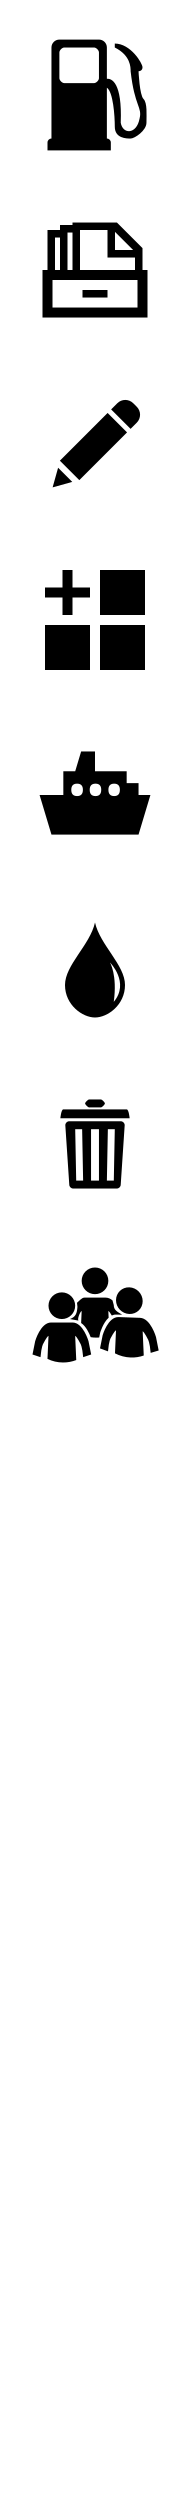
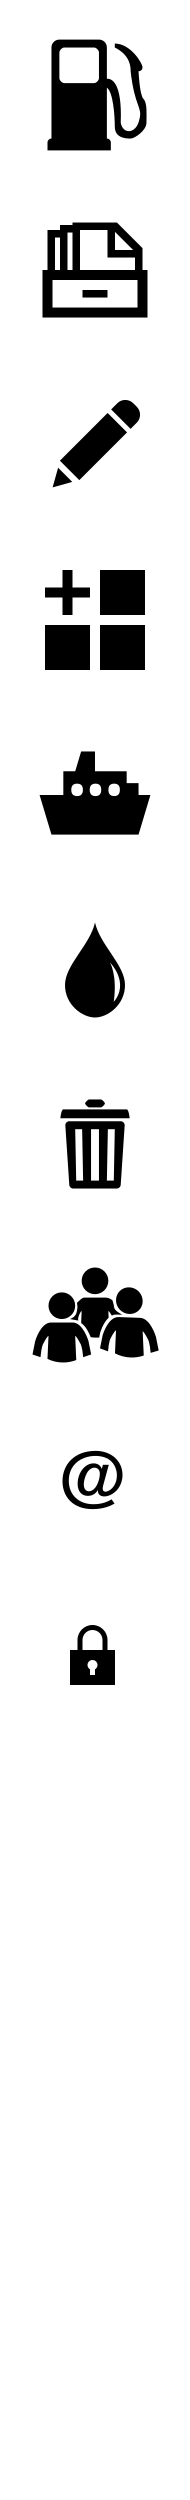
<svg xmlns="http://www.w3.org/2000/svg" xmlns:xlink="http://www.w3.org/1999/xlink" version="1.1" width="76" height="1000">
  <defs>
    <symbol id="fuel">
      <path d="M 42.75,19L 42.75,31.498C 44.583,31.378 48.918,32.788 48.292,49.083C 49.083,53.833 54.625,53.833 55.812,47.5C 57,42.75 53.833,42.75 52.25,28.5C 52.25,26.917 52.25,22.167 45.917,19L 45.917,17.417C 52.25,17.417 57,25.333 57,26.917C 57,28.5 55.417,28.5 55.417,28.5C 55.417,28.5 55.812,38 57.396,39.583C 58.979,41.167 58.583,45.917 58.583,49.083C 58.583,52.25 53.833,55.417 52.25,55.417C 50.667,55.417 45.917,55.417 45.917,50.667C 45.917,46.34 45.26,36.76 42.75,35.085L 42.75,55.417C 43.624,55.417 44.333,56.126 44.333,57L 44.333,60.167L 19,60.167L 19,57C 19,56.126 19.709,55.417 20.583,55.417L 20.583,19C 20.583,17.251 22.001,15.833 23.75,15.833L 39.583,15.833C 41.332,15.833 42.75,17.251 42.75,19 Z M 25.729,33.25L 37.604,33.25C 38.479,33.25 39.583,32.145 39.583,31.271L 39.583,20.979C 39.583,20.105 38.479,19 37.604,19L 25.729,19C 24.855,19 23.75,20.105 23.75,20.979L 23.75,31.271C 23.75,32.145 24.855,33.25 25.729,33.25 Z " />
    </symbol>
    <symbol id="files">
      <path d="M 19,38L 19,22L 24,22L 24,20L 29,20L 29,19L 46.75,19L 57,29.25L 57,38L 59,38L 59,57L 58.583,57L 17.417,57L 17,57L 17,38L 19,38 Z M 24,38L 24,25L 22,25L 22,38L 24,38 Z M 27,23L 27,38L 29,38L 29,23L 27,23 Z M 43,46L 43,49L 33,49L 33,46L 43,46 Z M 54,38L 54,33L 43,33L 43,22L 32,22L 32,38L 54,38 Z M 46,22.75L 46,30L 53.25,30L 46,22.75 Z M 21,42L 21,53L 55,53L 55,42L 21,42 Z " />
    </symbol>
    <symbol id="pencil">
      <path d="M 53.293,21.293L 54.707,22.707C 56.465,24.465 56.465,27.314 54.707,29.071L 52.232,31.546L 44.454,23.768L 46.929,21.293C 48.686,19.535 51.535,19.535 53.293,21.293 Z M 31.726,52.052L 23.948,44.274L 43.04,25.182L 50.818,32.96L 31.726,52.052 Z M 23.241,47.102L 28.898,52.759L 21.046,54.954L 23.241,47.102 Z " />
    </symbol>
    <symbol id="tiles-plus">
      <path d="M 18,40L 36,40L 36,58L 18,58L 18,40 Z M 40,58L 40,40L 58,40L 58,58L 40,58 Z M 40,36L 40,18L 58,18L 58,36L 40,36 Z M 29,36L 25,36L 25,29L 18,29L 18,25L 25,25L 25,18L 29,18L 29,25L 36,25L 36,29L 29,29L 29,36 Z " />
    </symbol>
    <symbol id="ship">
      <path d="M 47.951,35.922C 47.951,34.284 47.191,33.465 45.67,33.465C 44.135,33.465 43.367,34.284 43.367,35.922C 43.367,37.593 44.135,38.428 45.67,38.428C 47.191,38.428 47.951,37.593 47.951,35.922 Z M 20.583,53.833L 15.833,38L 25.333,38L 25.333,28.5L 30.083,28.5L 32.458,20.583L 38,20.583L 38,28.5L 50.667,28.5L 50.667,33.25L 55.417,33.25L 55.417,38L 60.167,38L 55.417,53.833L 20.583,53.833 Z M 40.489,35.922C 40.489,34.284 39.728,33.465 38.207,33.465C 36.658,33.465 35.883,34.284 35.883,35.922C 35.883,37.593 36.658,38.428 38.207,38.428C 39.728,38.428 40.489,37.593 40.489,35.922 Z M 33.16,35.922C 33.16,34.284 32.385,33.465 30.836,33.465C 29.287,33.465 28.512,34.284 28.512,35.922C 28.512,37.593 29.287,38.428 30.836,38.428C 32.385,38.428 33.16,37.593 33.16,35.922 Z " />
    </symbol>
    <symbol id="water">
      <path d="M 38,19C 40,28 50,36 50,44C 50,52 43,57 38,57C 33,57 26,52 26,44C 26,36 36,28 38,19 Z M 44,35C 44,35 47,40 45.5,50.75C 52,43 44,35 44,35 Z " />
    </symbol>
    <symbol id="trash">
      <path d="M 25.333,23.75L 50.667,23.75C 51.541,23.75 51.854,27.312 51.854,27.312L 24.146,27.312C 24.146,27.312 24.459,23.75 25.333,23.75 Z M 35.625,19.792L 40.375,19.792C 40.812,19.792 41.958,20.938 41.958,21.375C 41.958,21.812 40.812,22.958 40.375,22.958L 35.625,22.958C 35.188,22.958 34.042,21.812 34.042,21.375C 34.042,20.938 35.188,19.792 35.625,19.792 Z M 27.708,28.5L 48.292,28.5C 49.166,28.5 49.875,29.209 49.875,30.083L 48.292,53.833C 48.292,54.708 47.583,55.417 46.708,55.417L 29.292,55.417C 28.417,55.417 27.708,54.708 27.708,53.833L 26.125,30.083C 26.125,29.209 26.834,28.5 27.708,28.5 Z M 30.083,31.667L 30.479,52.25L 33.25,52.25L 32.854,31.667L 30.083,31.667 Z M 36.417,31.667L 36.417,52.25L 39.583,52.25L 39.583,31.667L 36.417,31.667 Z M 43.146,31.667L 42.75,52.25L 45.521,52.25L 45.917,31.667L 43.146,31.667 Z " />
    </symbol>
    <symbol id="people">
      <path d="M 38,17C 40.946,17 43.333,19.388 43.333,22.333C 43.333,25.279 40.946,27.667 38,27.667C 35.054,27.667 32.667,25.279 32.667,22.333C 32.667,19.388 35.054,17 38,17 Z M 32.667,34.383C 31.956,34.739 30.783,37.833 31.426,38.25L 27.964,37.613C 30.319,36.76 30.791,35.334 30.982,32.733L 30.801,31.116C 31.574,30.473 32.718,29.05 33.733,29.05L 42.267,29.05C 43.304,29.05 44.215,29.491 45,30.159L 45.5,32C 45.5,34.174 47.156,34.827 48.886,35.88L 46.467,35.829C 45.838,35.807 45.255,35.948 44.719,36.206C 44.264,35.425 43.703,34.568 43.333,34.383L 43.453,37.084C 41.196,39.157 40.067,43.068 40.067,43.068L 39.676,45.005L 38.533,45.05C 37.766,45.05 37.013,44.99 36.278,44.874C 35.693,43.321 34.418,40.516 32.453,39.208L 32.667,34.383 Z M 24.733,26.95C 27.679,26.95 30.067,29.338 30.067,32.283C 30.067,35.229 27.679,37.617 24.733,37.617C 21.788,37.617 19.4,35.229 19.4,32.283C 19.4,29.338 21.788,26.95 24.733,26.95 Z M 19.4,44.333C 18.689,44.689 17.267,47.533 17.267,47.533C 17.267,47.533 16.556,48.6 16.2,52.867L 13,51.8L 14.067,46.467C 14.067,46.467 16.2,39 20.467,39L 29,39C 33.267,39 35.4,46.467 35.4,46.467L 36.467,51.8L 33.267,52.867C 32.911,48.6 32.2,47.533 32.2,47.533C 32.2,47.533 30.778,44.689 30.067,44.333L 30.498,54.02C 28.876,54.653 27.112,55 25.267,55C 23.017,55 20.888,54.484 18.992,53.565L 19.4,44.333 Z M 51.733,24.931C 54.679,25.036 57.067,27.509 57.067,30.454C 57.067,33.4 54.679,35.703 51.733,35.598C 48.788,35.493 46.4,33.02 46.4,30.075C 46.4,27.129 48.788,24.826 51.733,24.931 Z M 46.4,42.124C 45.689,42.455 44.267,45.248 44.267,45.248C 44.267,45.248 43.556,46.29 43.2,50.544L 40,49.363L 41.067,44.068C 41.067,44.068 43.2,36.677 47.467,36.829L 56,37.133C 60.267,37.285 62.4,44.827 62.4,44.827L 63.467,50.199L 60.267,51.151C 59.911,46.872 59.2,45.78 59.2,45.78C 59.2,45.78 57.778,42.885 57.067,42.504L 57.498,52.207C 55.876,52.781 54.112,53.066 52.267,53C 50.017,52.92 47.888,52.328 45.992,51.341L 46.4,42.124 Z " />
    </symbol>
+     <symbol id="email">
+       <path d="M12.042 23.648c-7.813 0-12.042-4.876-12.042-11.171 0-6.727 4.762-12.125 13.276-12.125 6.214 0 10.724 4.038 10.724 9.601 0 8.712-10.33 11.012-9.812 6.042-.71 1.108-1.854 2.354-4.053 2.354-2.516 0-4.08-1.842-4.08-4.807 0-4.444 2.921-8.199 6.379-8.199 1.659 0 2.8.876 3.277 2.221l.464-1.632h2.338c-.244.832-2.321 8.527-2.321 8.527-.648 2.666 1.35 2.713 3.122 1.297 3.329-2.58 3.501-9.327-.998-12.141-4.821-2.891-15.795-1.102-15.795 8.693 0 5.611 3.95 9.381 9.829 9.381 3.436 0 5.542-.93 7.295-1.948l1.177 1.698c-1.711.966-4.461 2.209-8.78 2.209zm-2.344-14.305c-.715 1.34-1.177 3.076-1.177 4.424 0 3.61 3.522 3.633 5.252.239.712-1.394 1.171-3.171 1.171-4.529 0-2.917-3.495-3.434-5.246-.134z" />
+     </symbol>
+     <symbol id="lock">
+       <path d="M18 10v-4c0-3.313-2.687-6-6-6s-6 2.687-6 6v4h-3v14h18v-14h-3zm-5 7.723v2.277h-2v-2.277c-.595-.347-1-.984-1-1.723 0-1.104.896-2 2-2s2 .896 2 2c0 .738-.404 1.376-1 1.723zm-5-7.723v-4c0-2.206 1.794-4 4-4 2.205 0 4 1.794 4 4v4h-8z" />
+     </symbol>
  </defs>
  <use xlink:href="#fuel" />
  <use xlink:href="#files" transform="translate(0, 70)" />
  <use xlink:href="#pencil" transform="translate(0, 140)" />
  <use xlink:href="#tiles-plus" transform="translate(0, 210)" />
  <use xlink:href="#ship" transform="translate(0, 280)" />
  <use xlink:href="#water" transform="translate(0, 350)" />
  <use xlink:href="#trash" transform="translate(0, 420)" />
  <use xlink:href="#people" transform="translate(0, 490)" />
+   <use xlink:href="#email" transform="translate(25, 580)" />
+   <use xlink:href="#lock" transform="translate(25, 650)" />
</svg>
